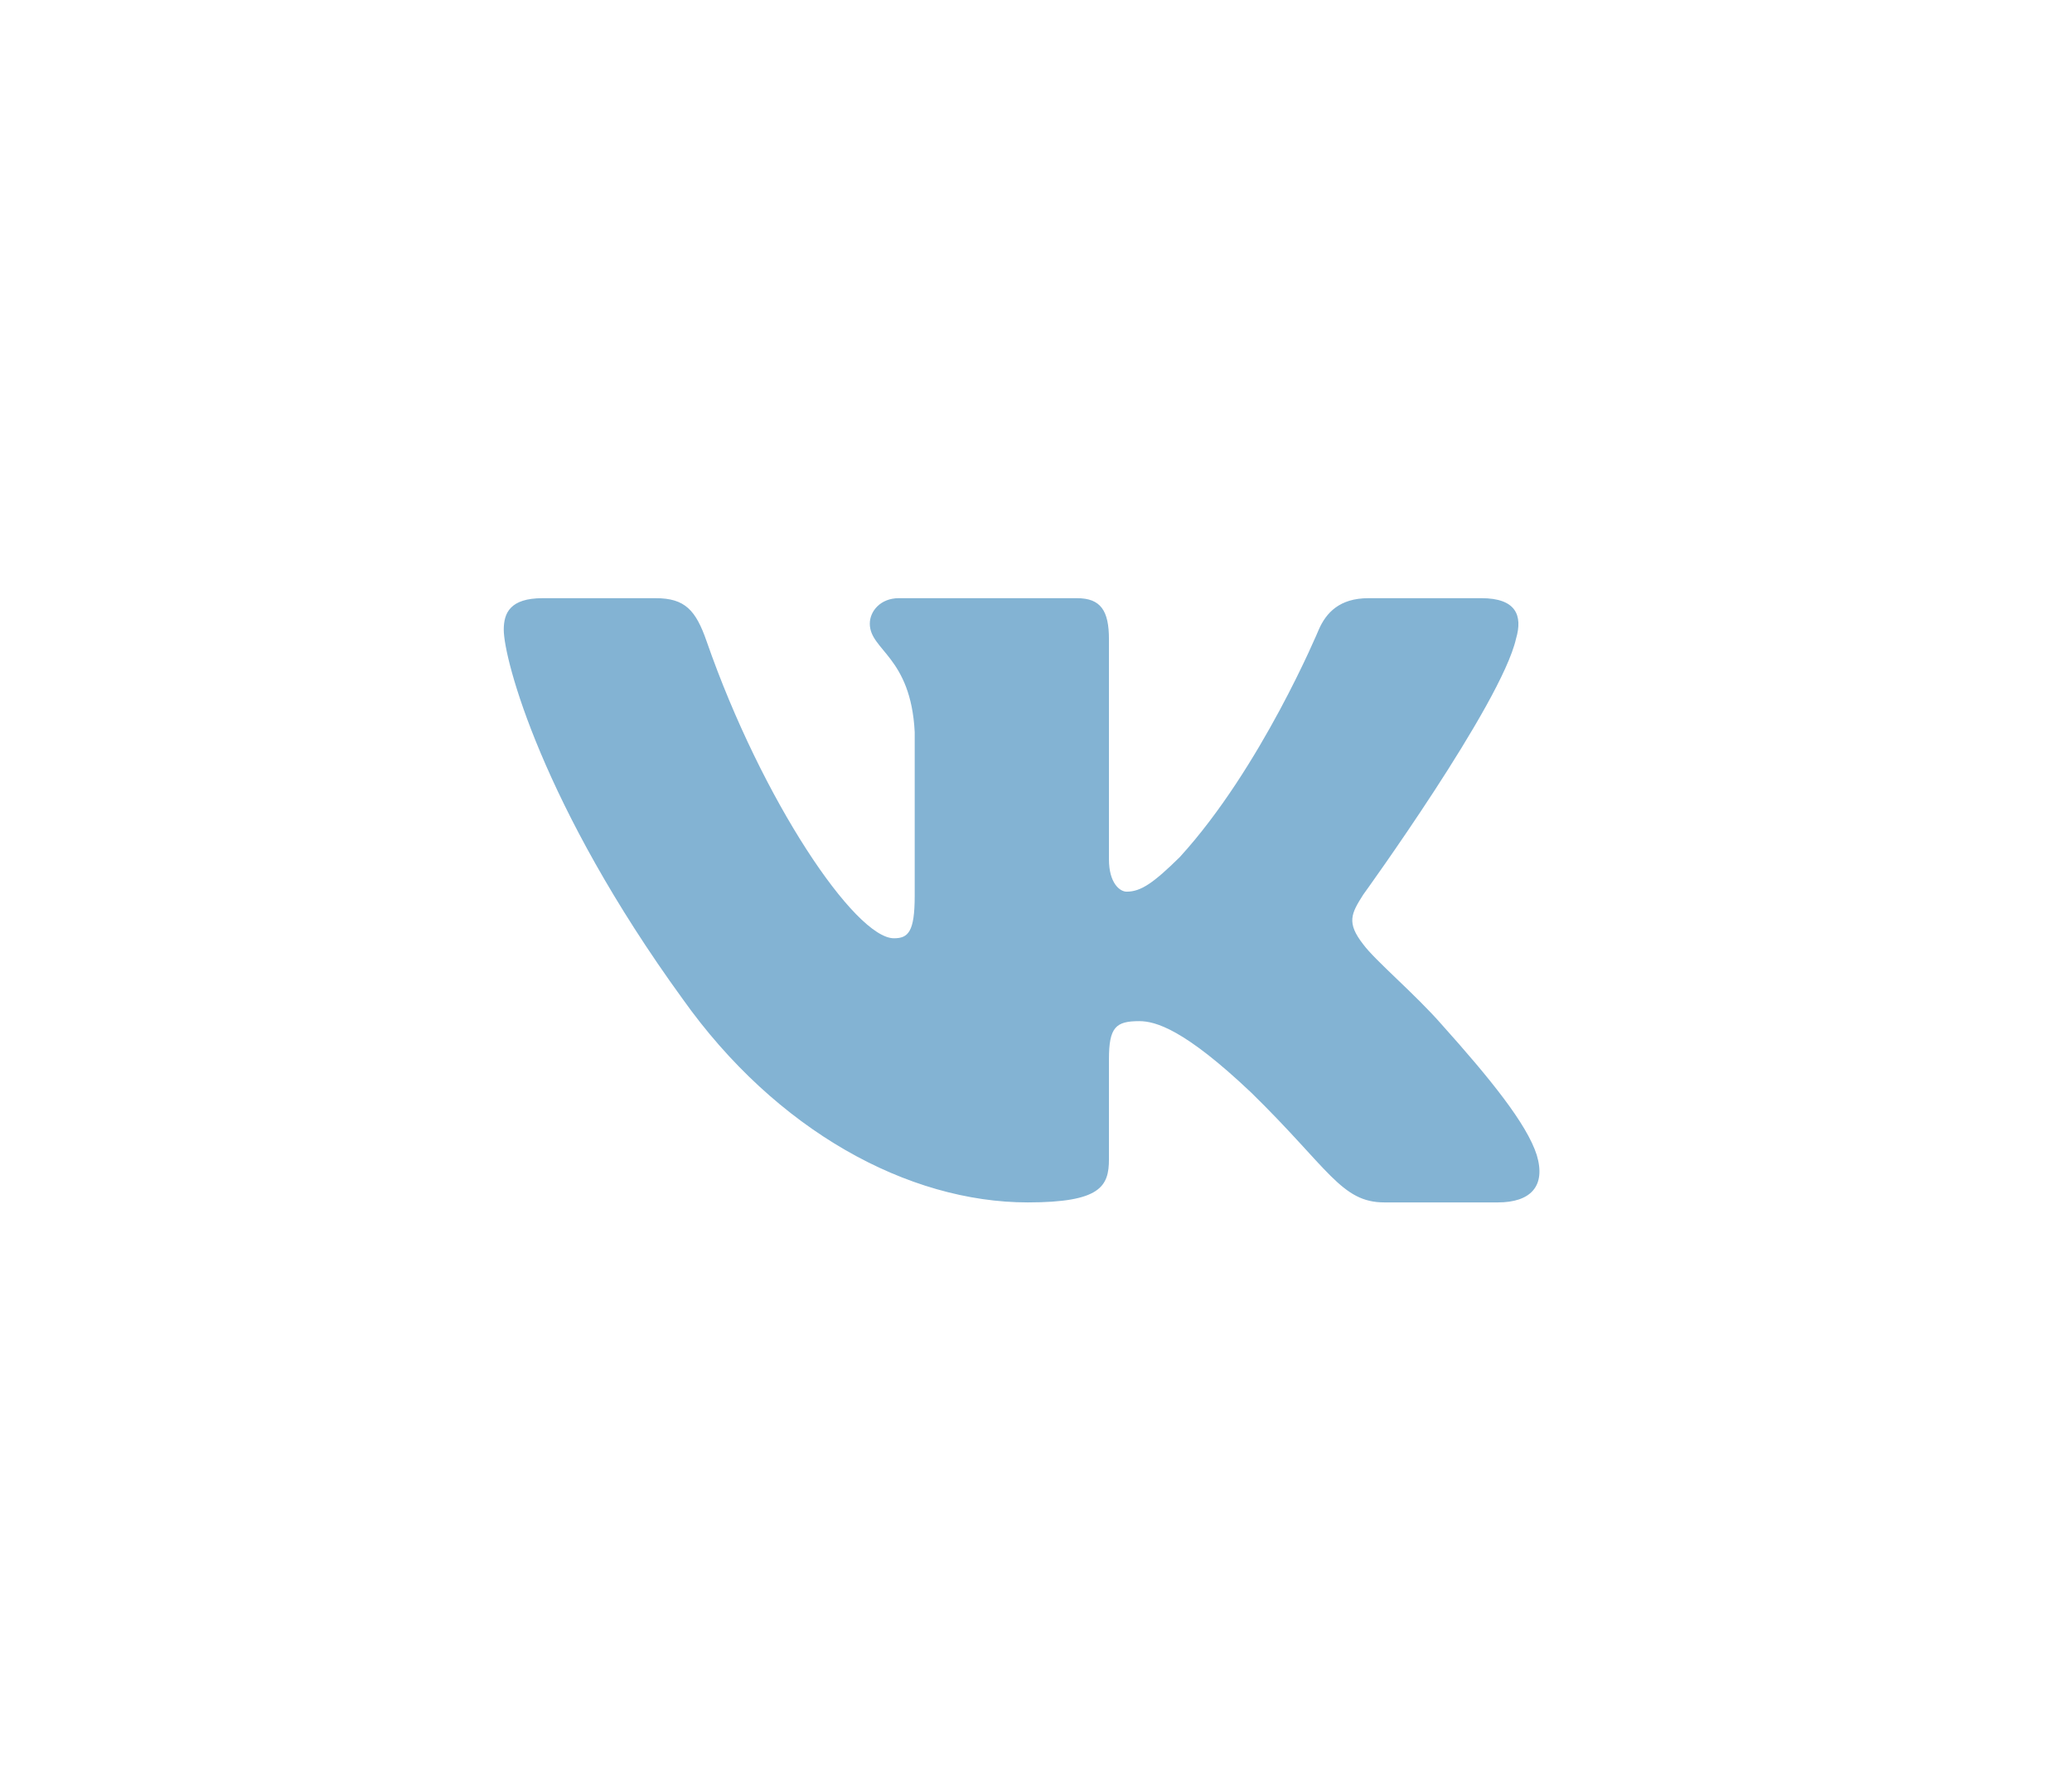
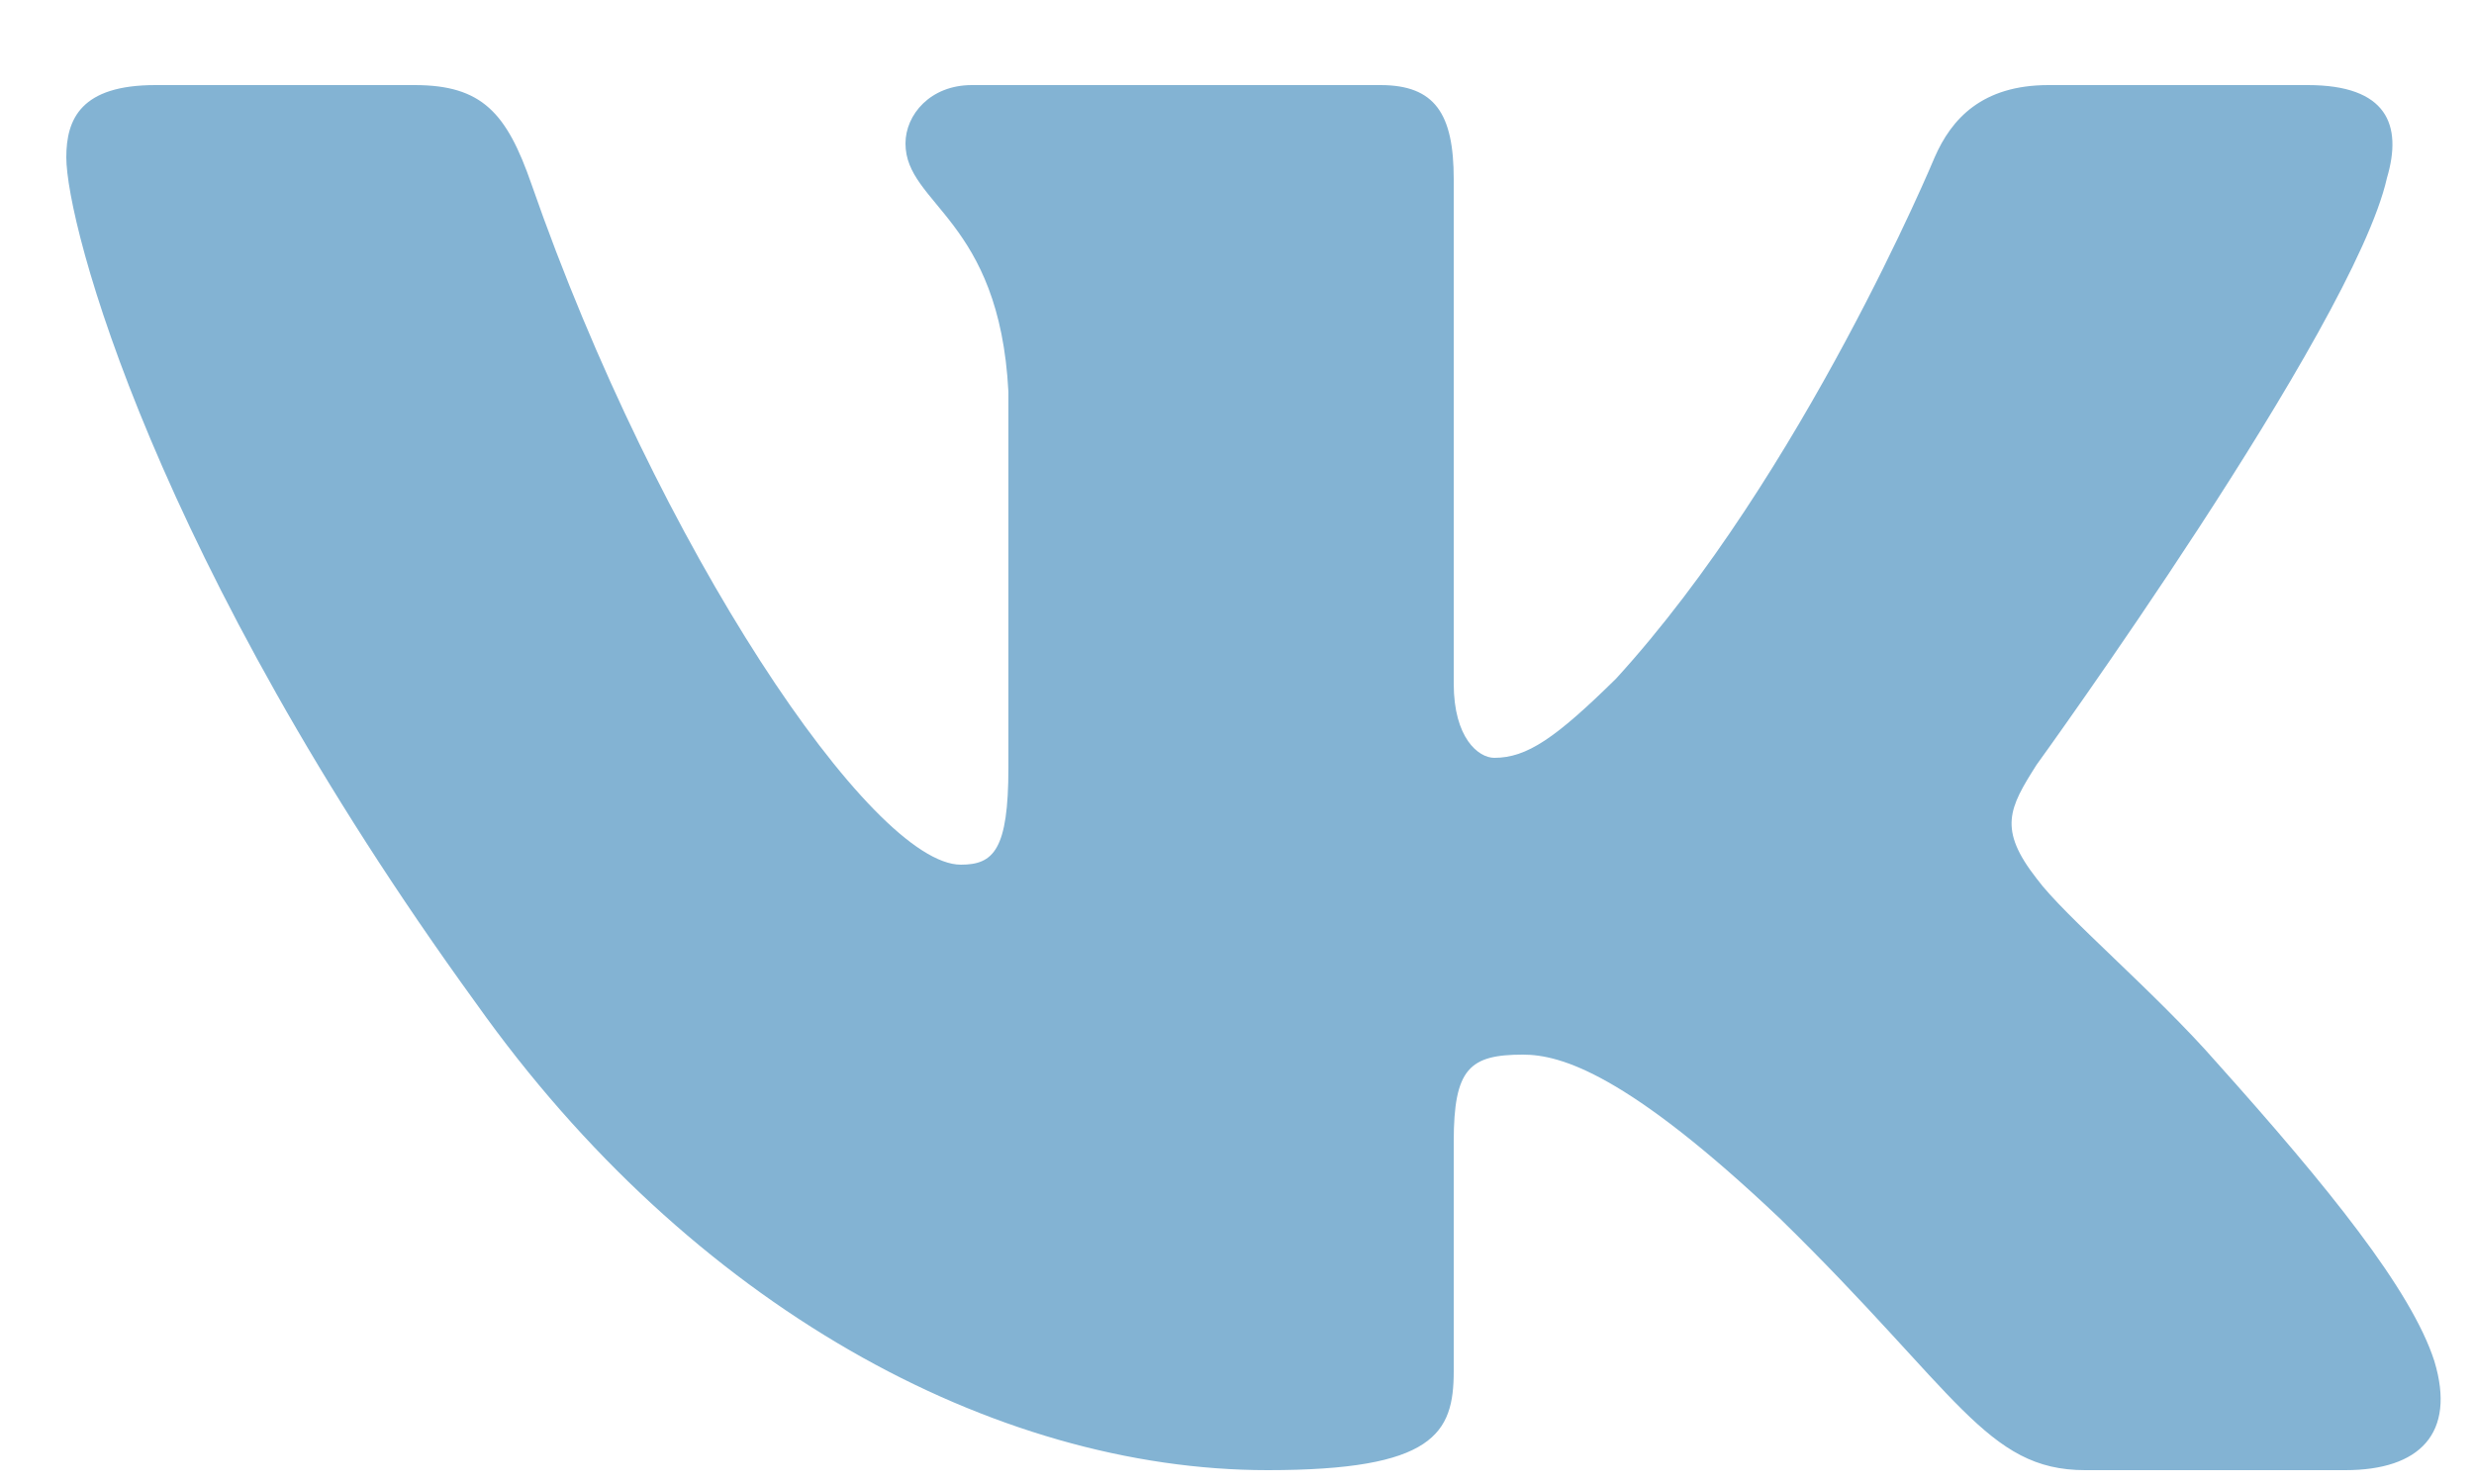
- <svg xmlns="http://www.w3.org/2000/svg" width="48" height="41" fill="none">
-   <path fill="#83B3D3" fill-rule="evenodd" d="M35.12 14.8c.16-.54 0-.94-.8-.94H31.7c-.67 0-.98.34-1.15.73 0 0-1.33 3.2-3.22 5.27-.61.6-.9.8-1.23.8-.16 0-.41-.2-.41-.75v-5.1c0-.66-.19-.95-.74-.95h-4.13c-.42 0-.67.3-.67.59 0 .62.95.76 1.04 2.51v3.8c0 .83-.15.98-.48.98-.9 0-3.06-3.2-4.34-6.88-.25-.72-.5-1-1.18-1h-2.62c-.75 0-.9.34-.9.73 0 .68.89 4.07 4.14 8.55 2.17 3.06 5.23 4.72 8 4.72 1.68 0 1.88-.37 1.88-1v-2.32c0-.74.16-.88.7-.88.38 0 1.05.19 2.6 1.66 1.79 1.75 2.08 2.54 3.08 2.54h2.63c.75 0 1.12-.37.9-1.1-.23-.72-1.08-1.77-2.2-3.02-.62-.71-1.54-1.48-1.82-1.86-.39-.5-.28-.71 0-1.15 0 0 3.2-4.42 3.54-5.93Z" clip-rule="evenodd" />
+ <svg xmlns="http://www.w3.org/2000/svg" width="25" height="15" fill="none">
+   <path fill="#83B3D3" fill-rule="evenodd" d="M24.12 1.8c.16-.54 0-.94-.8-.94H20.7c-.67 0-.98.34-1.15.73 0 0-1.33 3.2-3.22 5.27-.61.6-.9.8-1.23.8-.16 0-.41-.2-.41-.75v-5.1c0-.66-.19-.95-.74-.95H9.82c-.42 0-.67.3-.67.59 0 .62.95.76 1.04 2.51v3.8c0 .83-.15.98-.48.98-.9 0-3.06-3.2-4.34-6.88-.25-.72-.5-1-1.18-1H1.57c-.75 0-.9.34-.9.73 0 .68.89 4.07 4.14 8.55 2.17 3.06 5.23 4.72 8 4.72 1.68 0 1.88-.37 1.88-1v-2.32c0-.74.16-.88.7-.88.38 0 1.05.19 2.6 1.66 1.79 1.75 2.08 2.54 3.08 2.54h2.63c.75 0 1.12-.37.9-1.1-.23-.72-1.08-1.77-2.2-3.02-.62-.71-1.54-1.48-1.82-1.86-.39-.5-.28-.71 0-1.15 0 0 3.2-4.42 3.54-5.93Z" clip-rule="evenodd" />
</svg>
